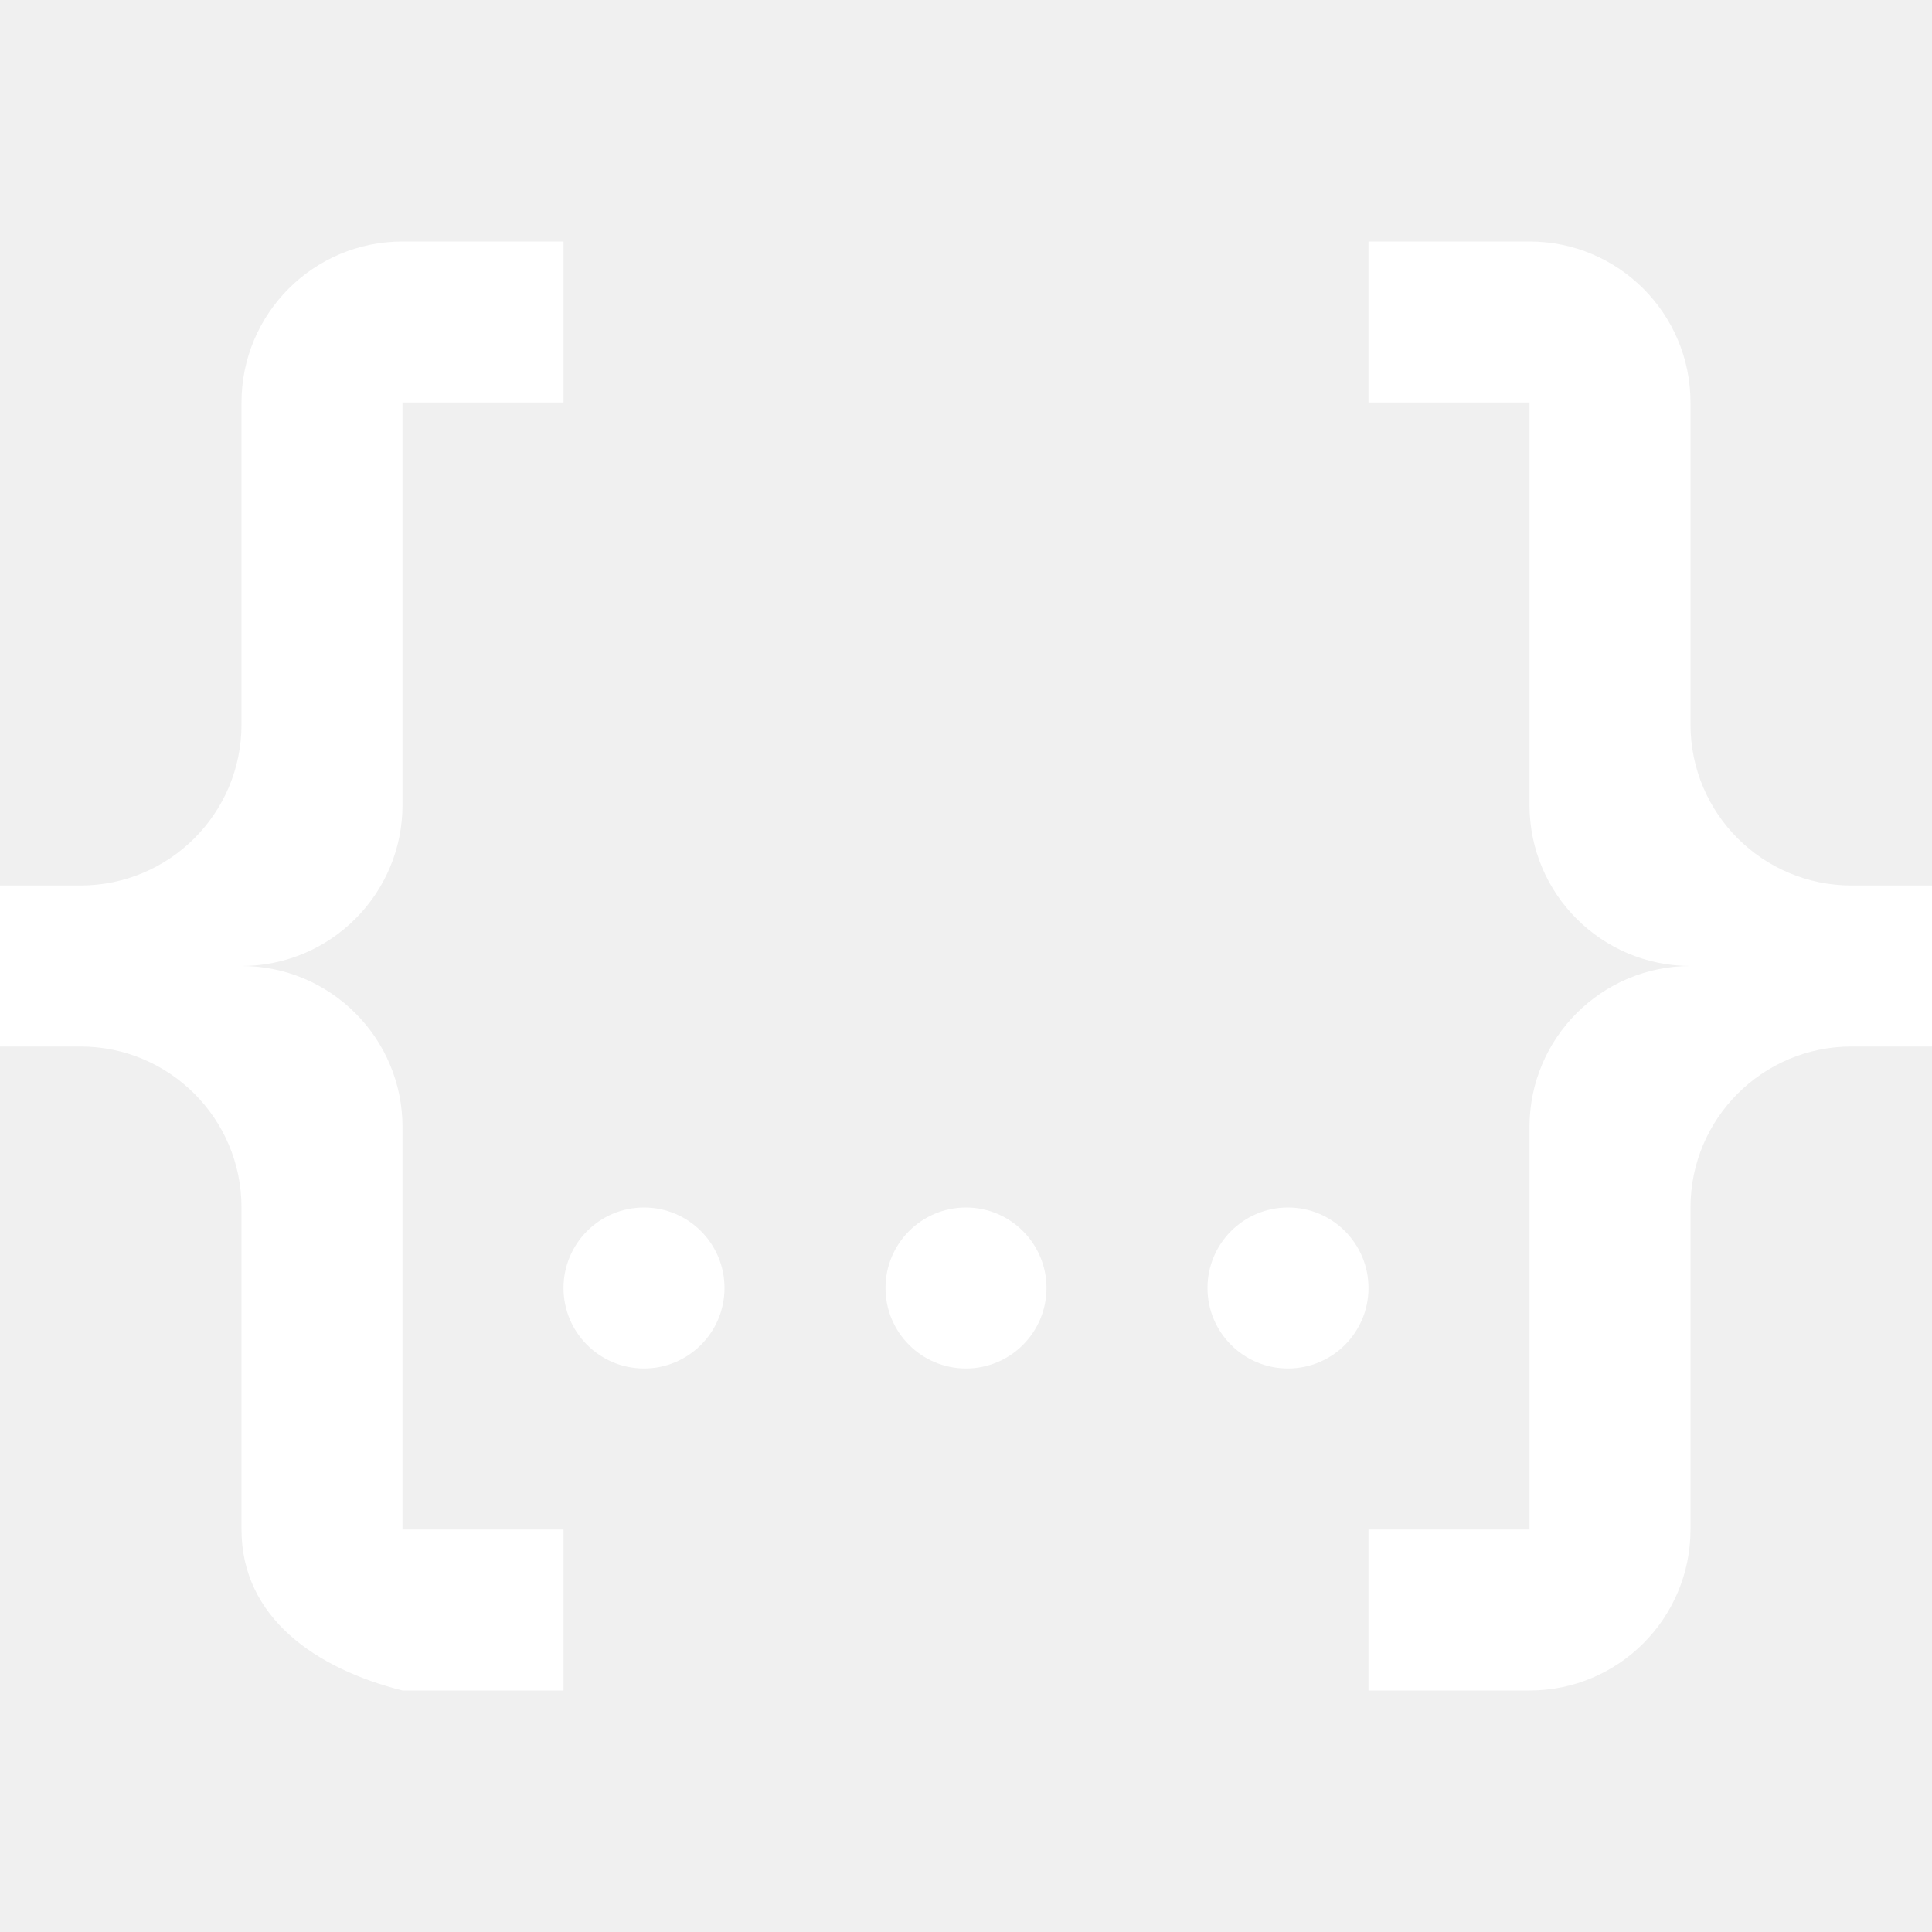
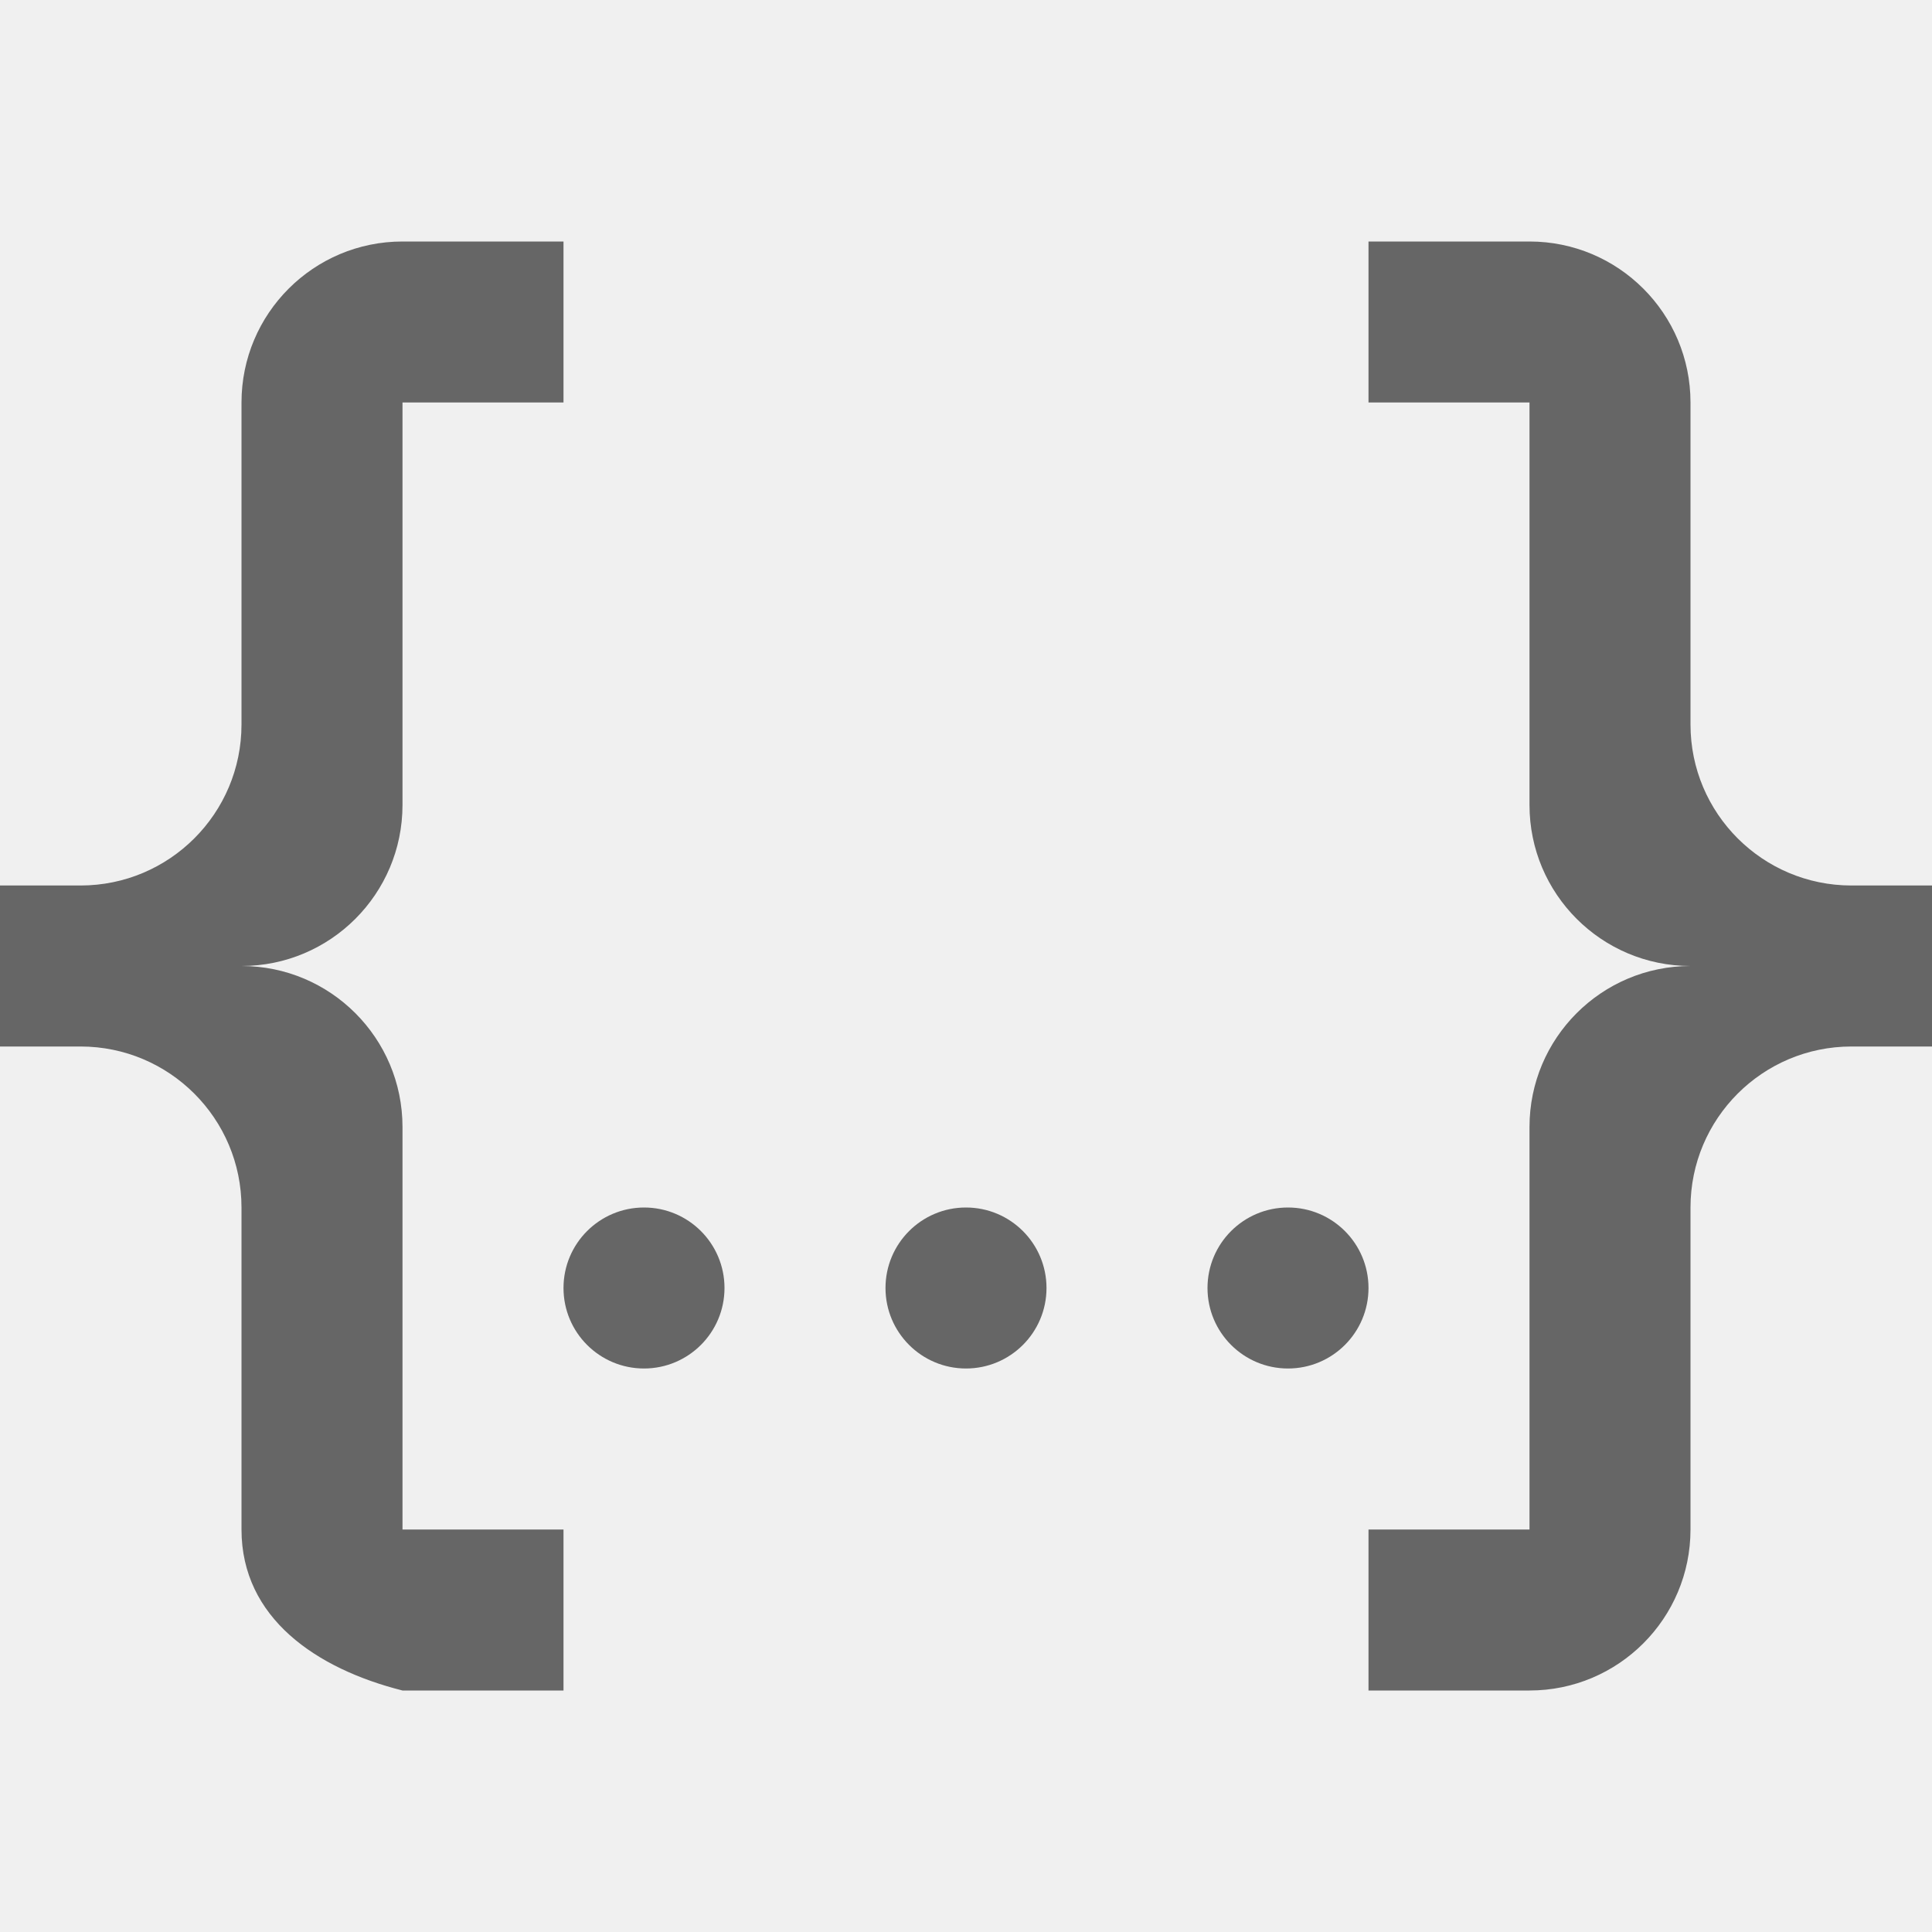
<svg xmlns="http://www.w3.org/2000/svg" width="64px" height="64px" viewBox="0 0 24 24">
  <rect width="24" height="24" fill="none" />
-   <path d="M5,3H7V5H5v5a2,2,0,0,1-2,2,2,2,0,0,1,2,2v5H7v2H5c-1.07-.27-2-.9-2-2V15a2,2,0,0,0-2-2H0V11H1A2,2,0,0,0,3,9V5A2,2,0,0,1,5,3M19,3a2,2,0,0,1,2,2V9a2,2,0,0,0,2,2h1v2H23a2,2,0,0,0-2,2v4a2,2,0,0,1-2,2H17V19h2V14a2,2,0,0,1,2-2,2,2,0,0,1-2-2V5H17V3h2M12,15a1,1,0,1,1-1,1,1,1,0,0,1,1-1M8,15a1,1,0,1,1-1,1,1,1,0,0,1,1-1m8,0a1,1,0,1,1-1,1A1,1,0,0,1,16,15Z" fill="#ffffff" />
+   <path d="M5,3H7V5H5v5a2,2,0,0,1-2,2,2,2,0,0,1,2,2v5H7v2H5c-1.07-.27-2-.9-2-2V15a2,2,0,0,0-2-2H0V11H1A2,2,0,0,0,3,9V5A2,2,0,0,1,5,3M19,3a2,2,0,0,1,2,2V9a2,2,0,0,0,2,2h1v2H23a2,2,0,0,0-2,2v4a2,2,0,0,1-2,2H17V19h2V14a2,2,0,0,1,2-2,2,2,0,0,1-2-2V5H17V3h2M12,15a1,1,0,1,1-1,1,1,1,0,0,1,1-1M8,15a1,1,0,1,1-1,1,1,1,0,0,1,1-1m8,0a1,1,0,1,1-1,1A1,1,0,0,1,16,15Z" fill="#666" />
</svg>
